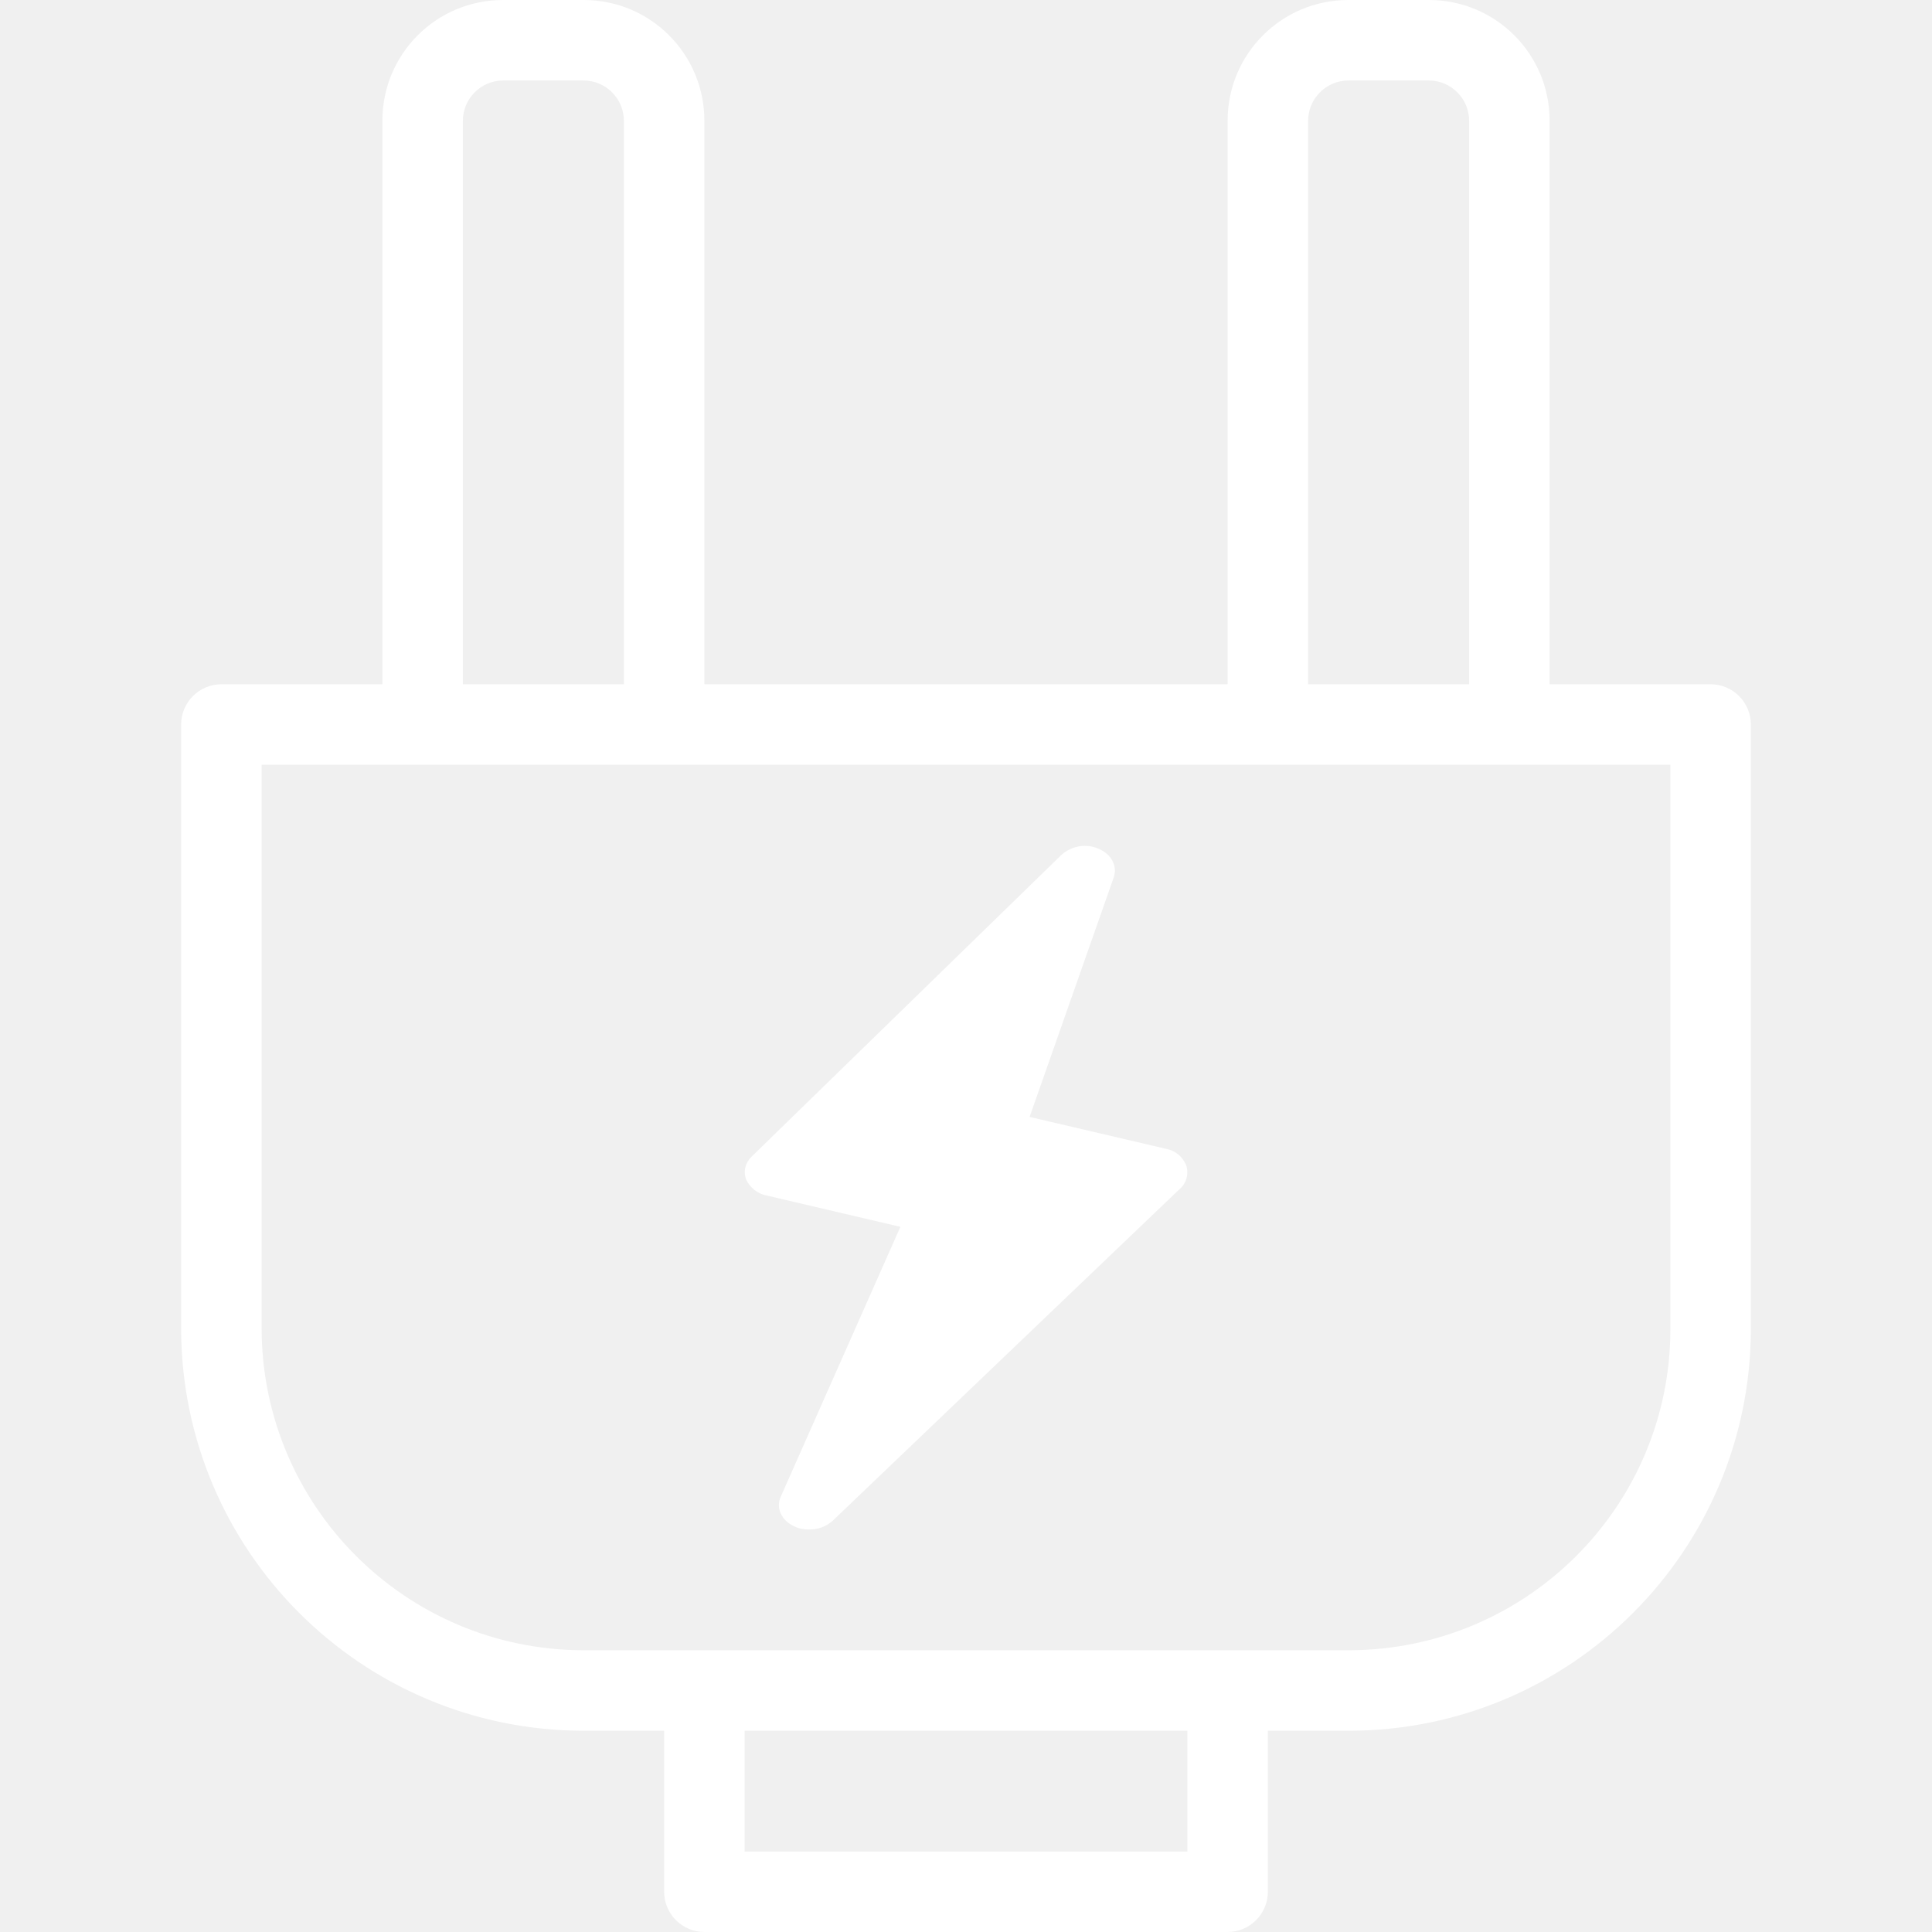
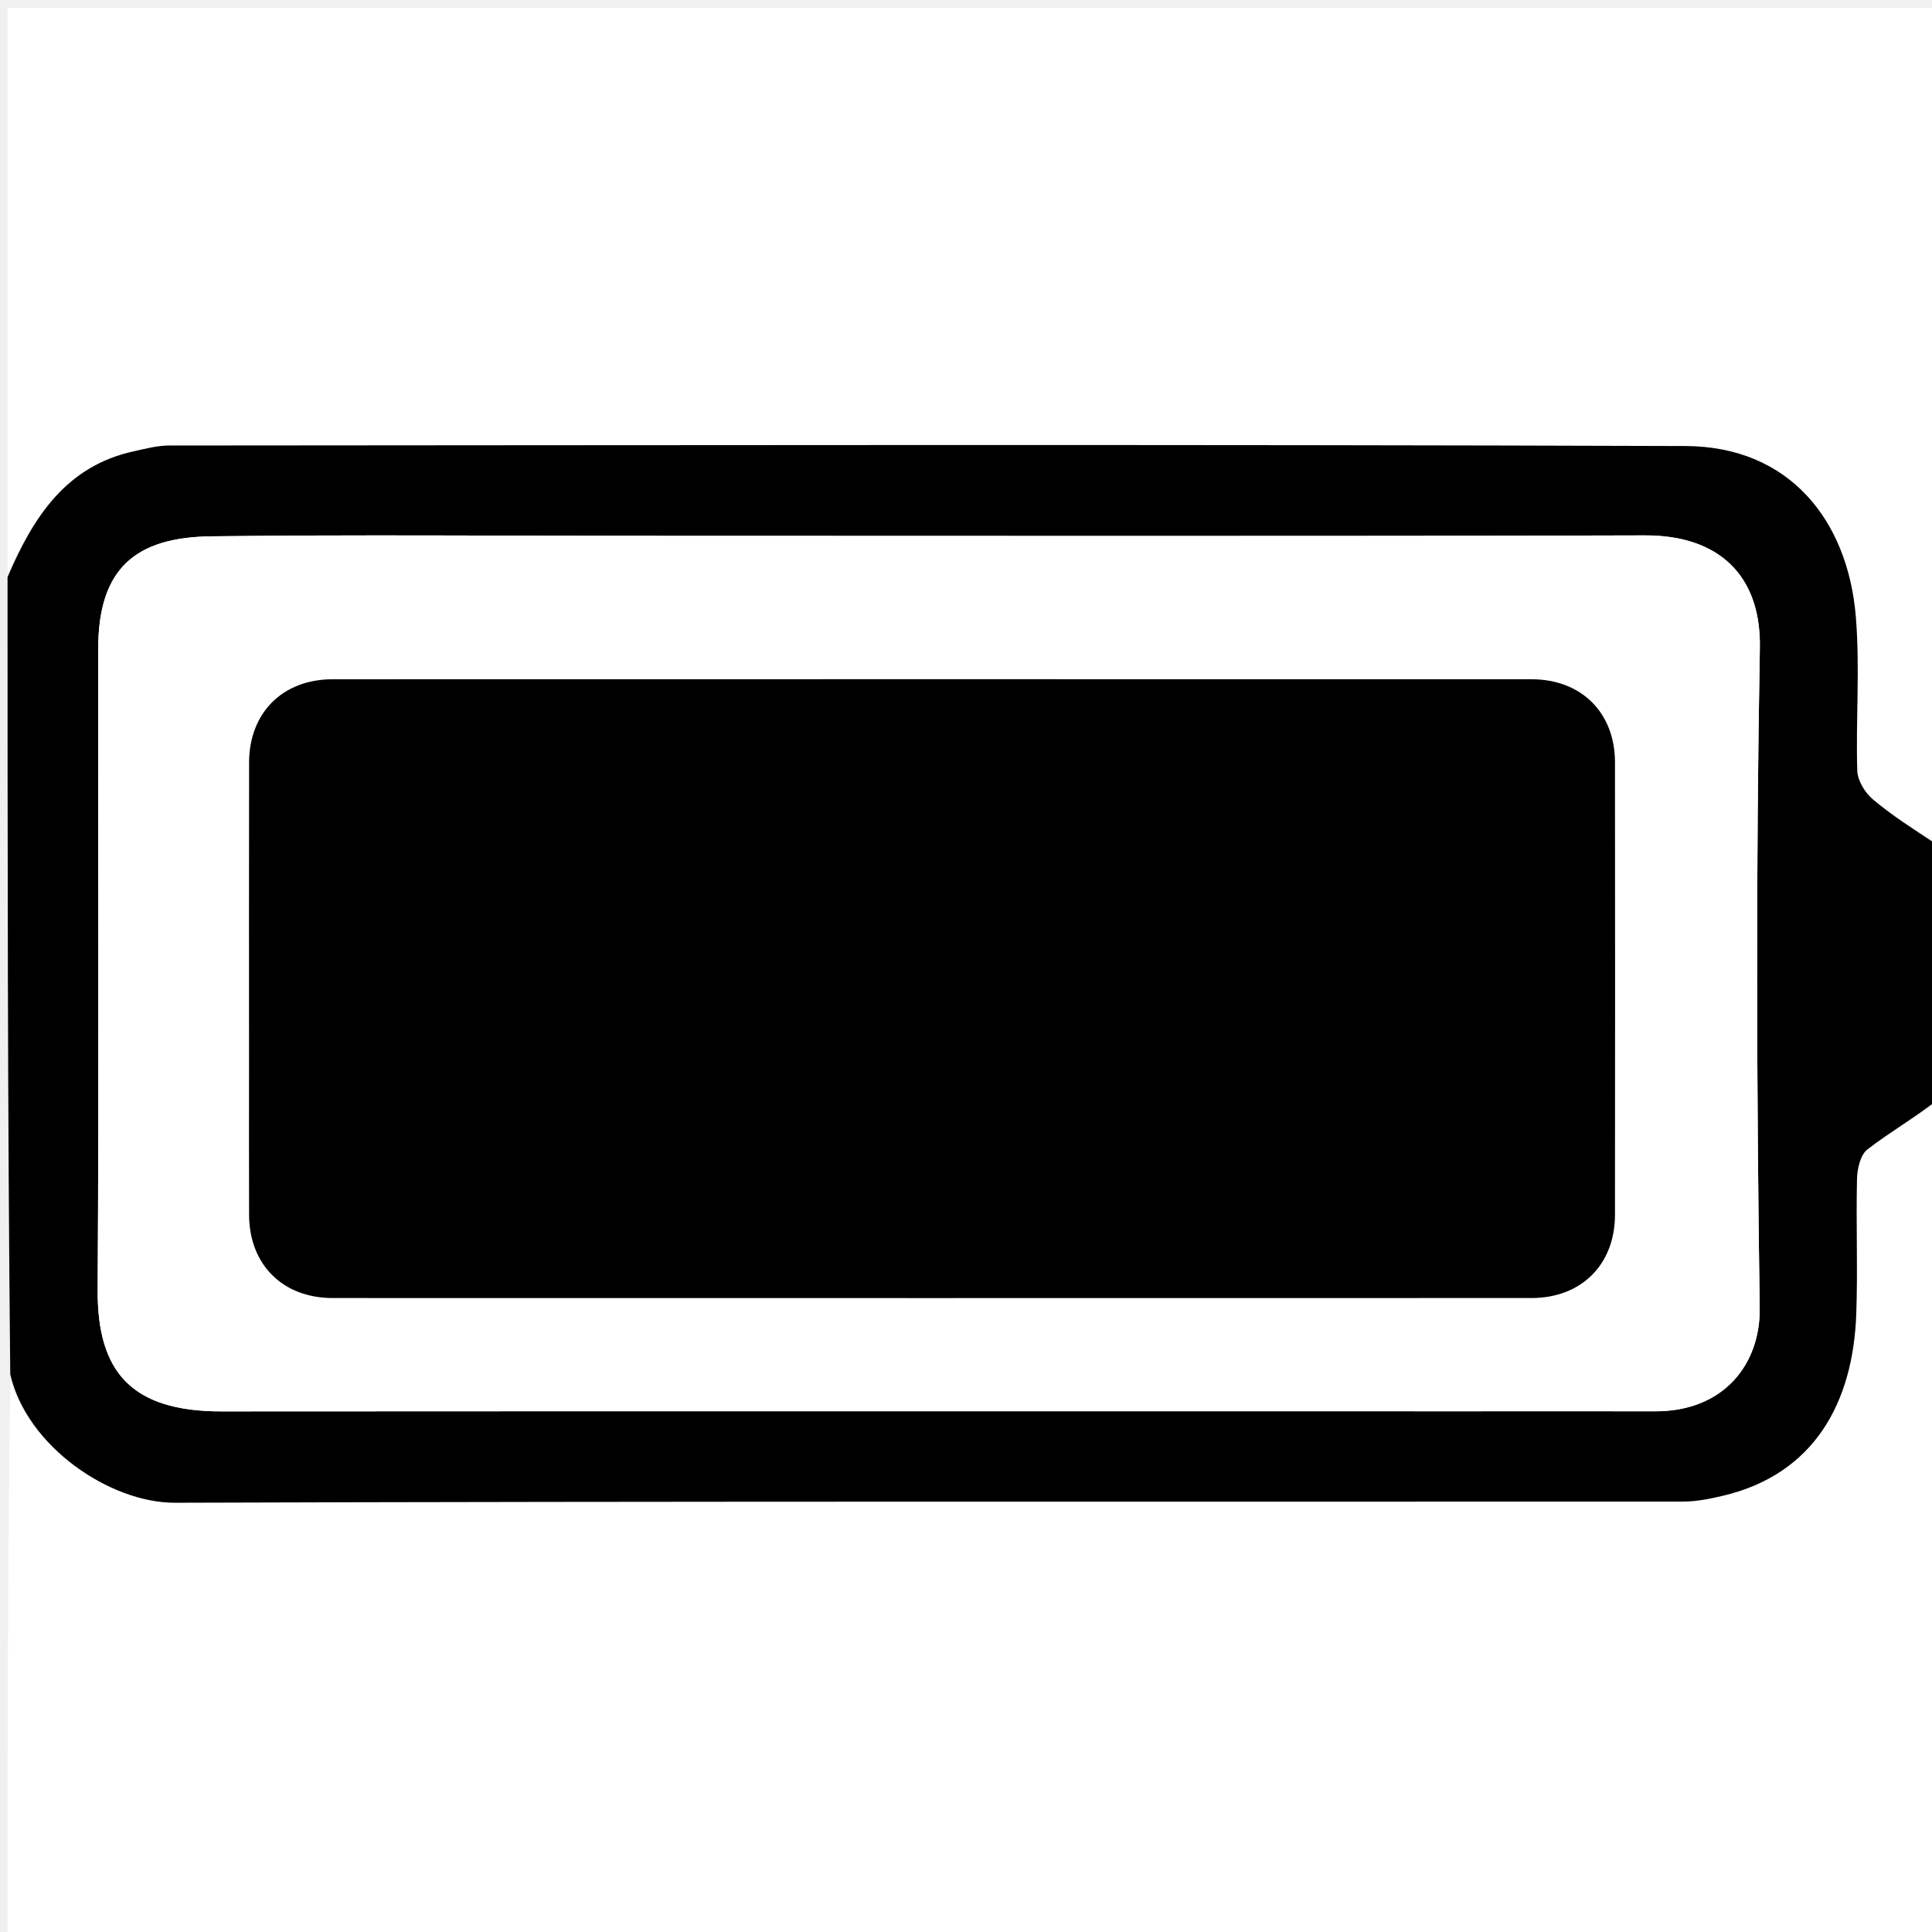
- <svg xmlns="http://www.w3.org/2000/svg" version="1.1" id="Layer_1" x="0px" y="0px" viewBox="0 0 512 512" style="enable-background:new 0 0 512 512;" xml:space="preserve" width="512px" height="512px">
-   <g>
-     <g>
-       <g>
-         <path d="M453.333,181.333h-42.667V32c0-17.707-14.293-32-32-32h-21.333c-17.707,0-32,14.293-32,32v149.333H186.667V32     c0-17.707-14.293-32-32-32h-21.333c-17.707,0-32,14.293-32,32v149.333H58.667C52.8,181.333,48,186.133,48,192v160.107     c0.107,58.773,47.68,106.453,106.56,106.56H176v42.667C176,507.2,180.8,512,186.667,512h138.667C331.2,512,336,507.2,336,501.333     v-42.667h21.547C416.32,458.56,463.893,410.987,464,352.213V192C464,186.133,459.2,181.333,453.333,181.333z M346.667,32     c0-5.867,4.8-10.667,10.667-10.667h21.333c5.867,0,10.667,4.8,10.667,10.667v149.333h-42.667V32z M122.667,32     c0-5.867,4.8-10.667,10.667-10.667h21.333c5.867,0,10.667,4.8,10.667,10.667v149.333h-42.667V32z M314.667,490.667H197.333v-32     h117.333V490.667z M442.667,352.213c0,46.933-38.08,85.013-85.12,85.12H154.56c-47.04-0.107-85.12-38.187-85.227-85.227v-149.44     h373.333V352.213z" fill="#FFFFFF" />
-         <path d="M203.093,316.8l35.52,8.32l-31.68,71.467c-1.387,2.987,0.107,6.293,3.52,7.893c1.28,0.64,2.667,0.853,4.053,0.853     c2.24,0,4.373-0.747,6.08-2.24l92.16-88.107c1.707-1.493,2.347-3.947,1.6-6.187c-0.96-2.347-2.987-3.947-5.44-4.373L272.853,296     l22.293-63.467c1.067-2.987-0.64-6.187-3.947-7.573c-3.307-1.493-7.147-0.853-9.92,1.6l-82.027,79.893     c-1.707,1.6-2.347,3.947-1.493,6.187C198.72,314.667,200.747,316.373,203.093,316.8z" fill="#FFFFFF" />
-       </g>
-     </g>
-   </g>
-   <g>
- </g>
-   <g>
- </g>
-   <g>
- </g>
-   <g>
- </g>
-   <g>
- </g>
-   <g>
- </g>
-   <g>
- </g>
-   <g>
- </g>
-   <g>
- </g>
-   <g>
- </g>
-   <g>
- </g>
-   <g>
- </g>
-   <g>
- </g>
-   <g>
- </g>
-   <g>
- </g>
+ <svg xmlns="http://www.w3.org/2000/svg" version="1.1" id="Layer_1" x="0px" y="0px" width="100%" viewBox="0 0 256 256" enable-background="new 0 0 256 256" xml:space="preserve">
+   <path fill="#FFFFFF" opacity="1" stroke="none" d=" M257,146   C257,182.963 257,219.927 257,256.945   C171.788,256.945 86.576,256.945 1,256.945   C1,232.314 1,207.625 1.36,182.575   C3.571,191.683 14.589,199.15 23.192,199.121   C89.808,198.901 156.426,199.006 223.044,198.967   C224.79,198.966 226.566,198.603 228.278,198.2   C240.498,195.323 245.544,185.718 245.962,174.158   C246.178,168.171 245.919,162.167 246.063,156.174   C246.094,154.841 246.52,153.012 247.447,152.298   C250.461,149.977 253.791,148.068 257,146  z" />
+   <path fill="#FFFFFF" opacity="1" stroke="none" d=" M1,76   C1,51.025 1,26.05 1,1.037   C86.224,1.037 171.448,1.037 257,1.037   C257,37.687 257,74.375 256.651,111.447   C253.567,109.88 250.714,108.068 248.153,105.909   C247.109,105.029 246.134,103.413 246.095,102.104   C245.892,95.281 246.47,88.409 245.898,81.628   C244.84,69.092 237.224,59.149 223.319,59.102   C156.362,58.875 89.403,58.995 22.444,59.033   C20.866,59.034 19.273,59.458 17.712,59.802   C8.817,61.759 4.446,68.407 1,76  z" />
+   <path fill="#000000" opacity="1" stroke="none" d=" M1,76.469   C4.446,68.407 8.817,61.759 17.712,59.802   C19.273,59.458 20.866,59.034 22.444,59.033   C89.403,58.995 156.362,58.875 223.319,59.102   C237.224,59.149 244.84,69.092 245.898,81.628   C246.47,88.409 245.892,95.281 246.095,102.104   C246.134,103.413 247.109,105.029 248.153,105.909   C250.714,108.068 253.567,109.88 256.651,111.916   C257,123.021 257,134.042 257,145.531   C253.791,148.068 250.461,149.977 247.447,152.298   C246.52,153.012 246.094,154.841 246.063,156.174   C245.919,162.167 246.178,168.171 245.962,174.158   C245.544,185.718 240.498,195.323 228.278,198.2   C226.566,198.603 224.79,198.966 223.044,198.967   C156.426,199.006 89.808,198.901 23.192,199.121   C14.589,199.15 3.571,191.683 1.36,182.106   C1,146.979 1,111.958 1,76.469  M84.5,71   C65.669,71 46.835,70.839 28.007,71.065   C18.004,71.185 13.031,75.274 13.015,85.92   C12.972,114.251 13.114,142.582 12.942,170.911   C12.877,181.757 17.387,187.022 29.338,187.015   C84.665,186.981 139.992,187 195.319,187   C203.319,187 211.318,186.982 219.317,187.005   C228.418,187.031 233.274,180.738 233.169,173.327   C232.757,144.169 232.666,114.996 233.189,85.842   C233.362,76.174 227.673,70.915 217.985,70.943   C173.824,71.072 129.662,71 84.5,71  z" />
+   <path fill="#FFFFFF" opacity="1" stroke="none" d=" M85,71   C129.662,71 173.824,71.072 217.985,70.943   C227.673,70.915 233.362,76.174 233.189,85.842   C232.666,114.996 232.757,144.169 233.169,173.327   C233.274,180.738 228.418,187.031 219.317,187.005   C211.318,186.982 203.319,187 195.319,187   C139.992,187 84.665,186.981 29.338,187.015   C17.387,187.022 12.877,181.757 12.942,170.911   C13.114,142.582 12.972,114.251 13.015,85.92   C13.031,75.274 18.004,71.185 28.007,71.065   C46.835,70.839 65.669,71 85,71  M33,141.5   C33,147.994 32.979,154.489 33.006,160.983   C33.033,167.57 37.459,171.992 44.077,171.994   C97.031,172.005 149.986,172.005 202.941,171.993   C209.54,171.992 213.986,167.553 213.993,160.966   C214.013,140.983 214.013,121 213.993,101.017   C213.986,94.43 209.541,90.008 202.924,90.006   C149.969,89.995 97.014,89.995 44.059,90.007   C37.459,90.008 33.019,94.446 33.007,101.034   C32.983,114.189 33,127.345 33,141.5  z" />
+   <path fill="#000000" opacity="1" stroke="none" d=" M33,141   C33,127.345 32.983,114.189 33.007,101.034   C33.019,94.446 37.459,90.008 44.059,90.007   C97.014,89.995 149.969,89.995 202.924,90.006   C209.541,90.008 213.986,94.43 213.993,101.017   C214.013,121 214.013,140.983 213.993,160.966   C213.986,167.553 209.54,171.992 202.941,171.993   C149.986,172.005 97.031,172.005 44.077,171.994   C37.459,171.992 33.033,167.57 33.006,160.983   C32.979,154.489 33,147.994 33,141  z" />
</svg>
